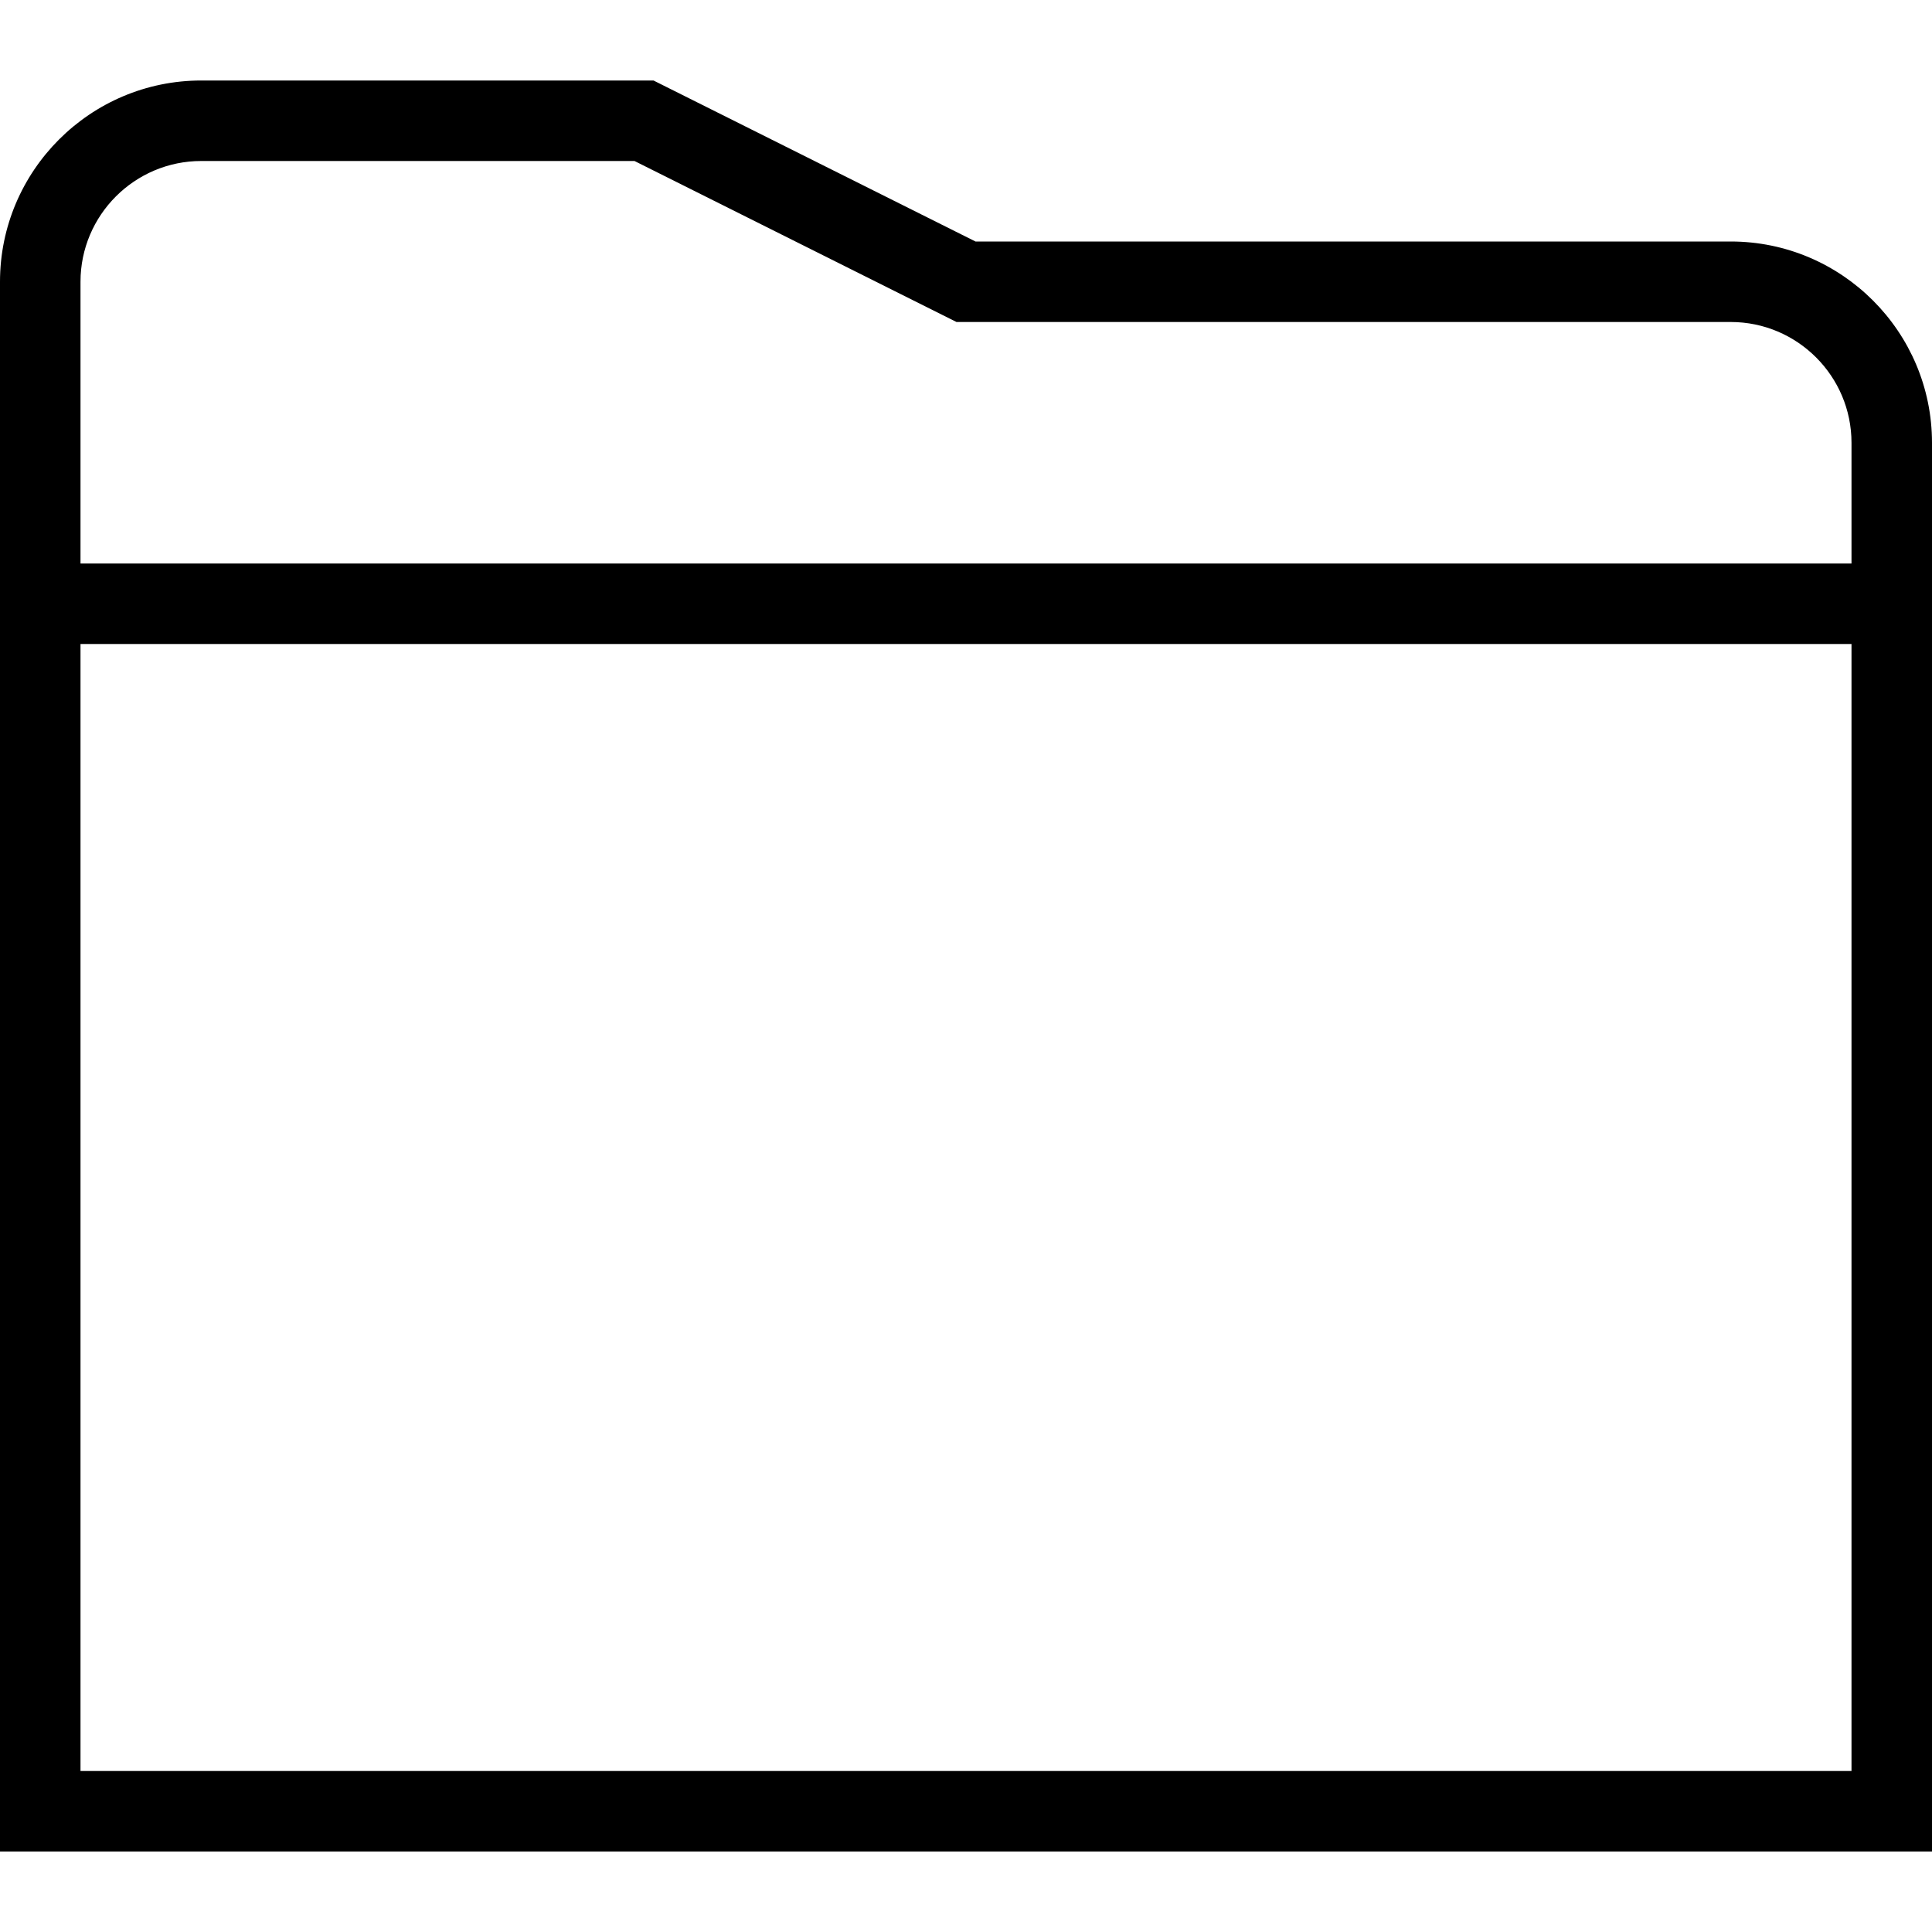
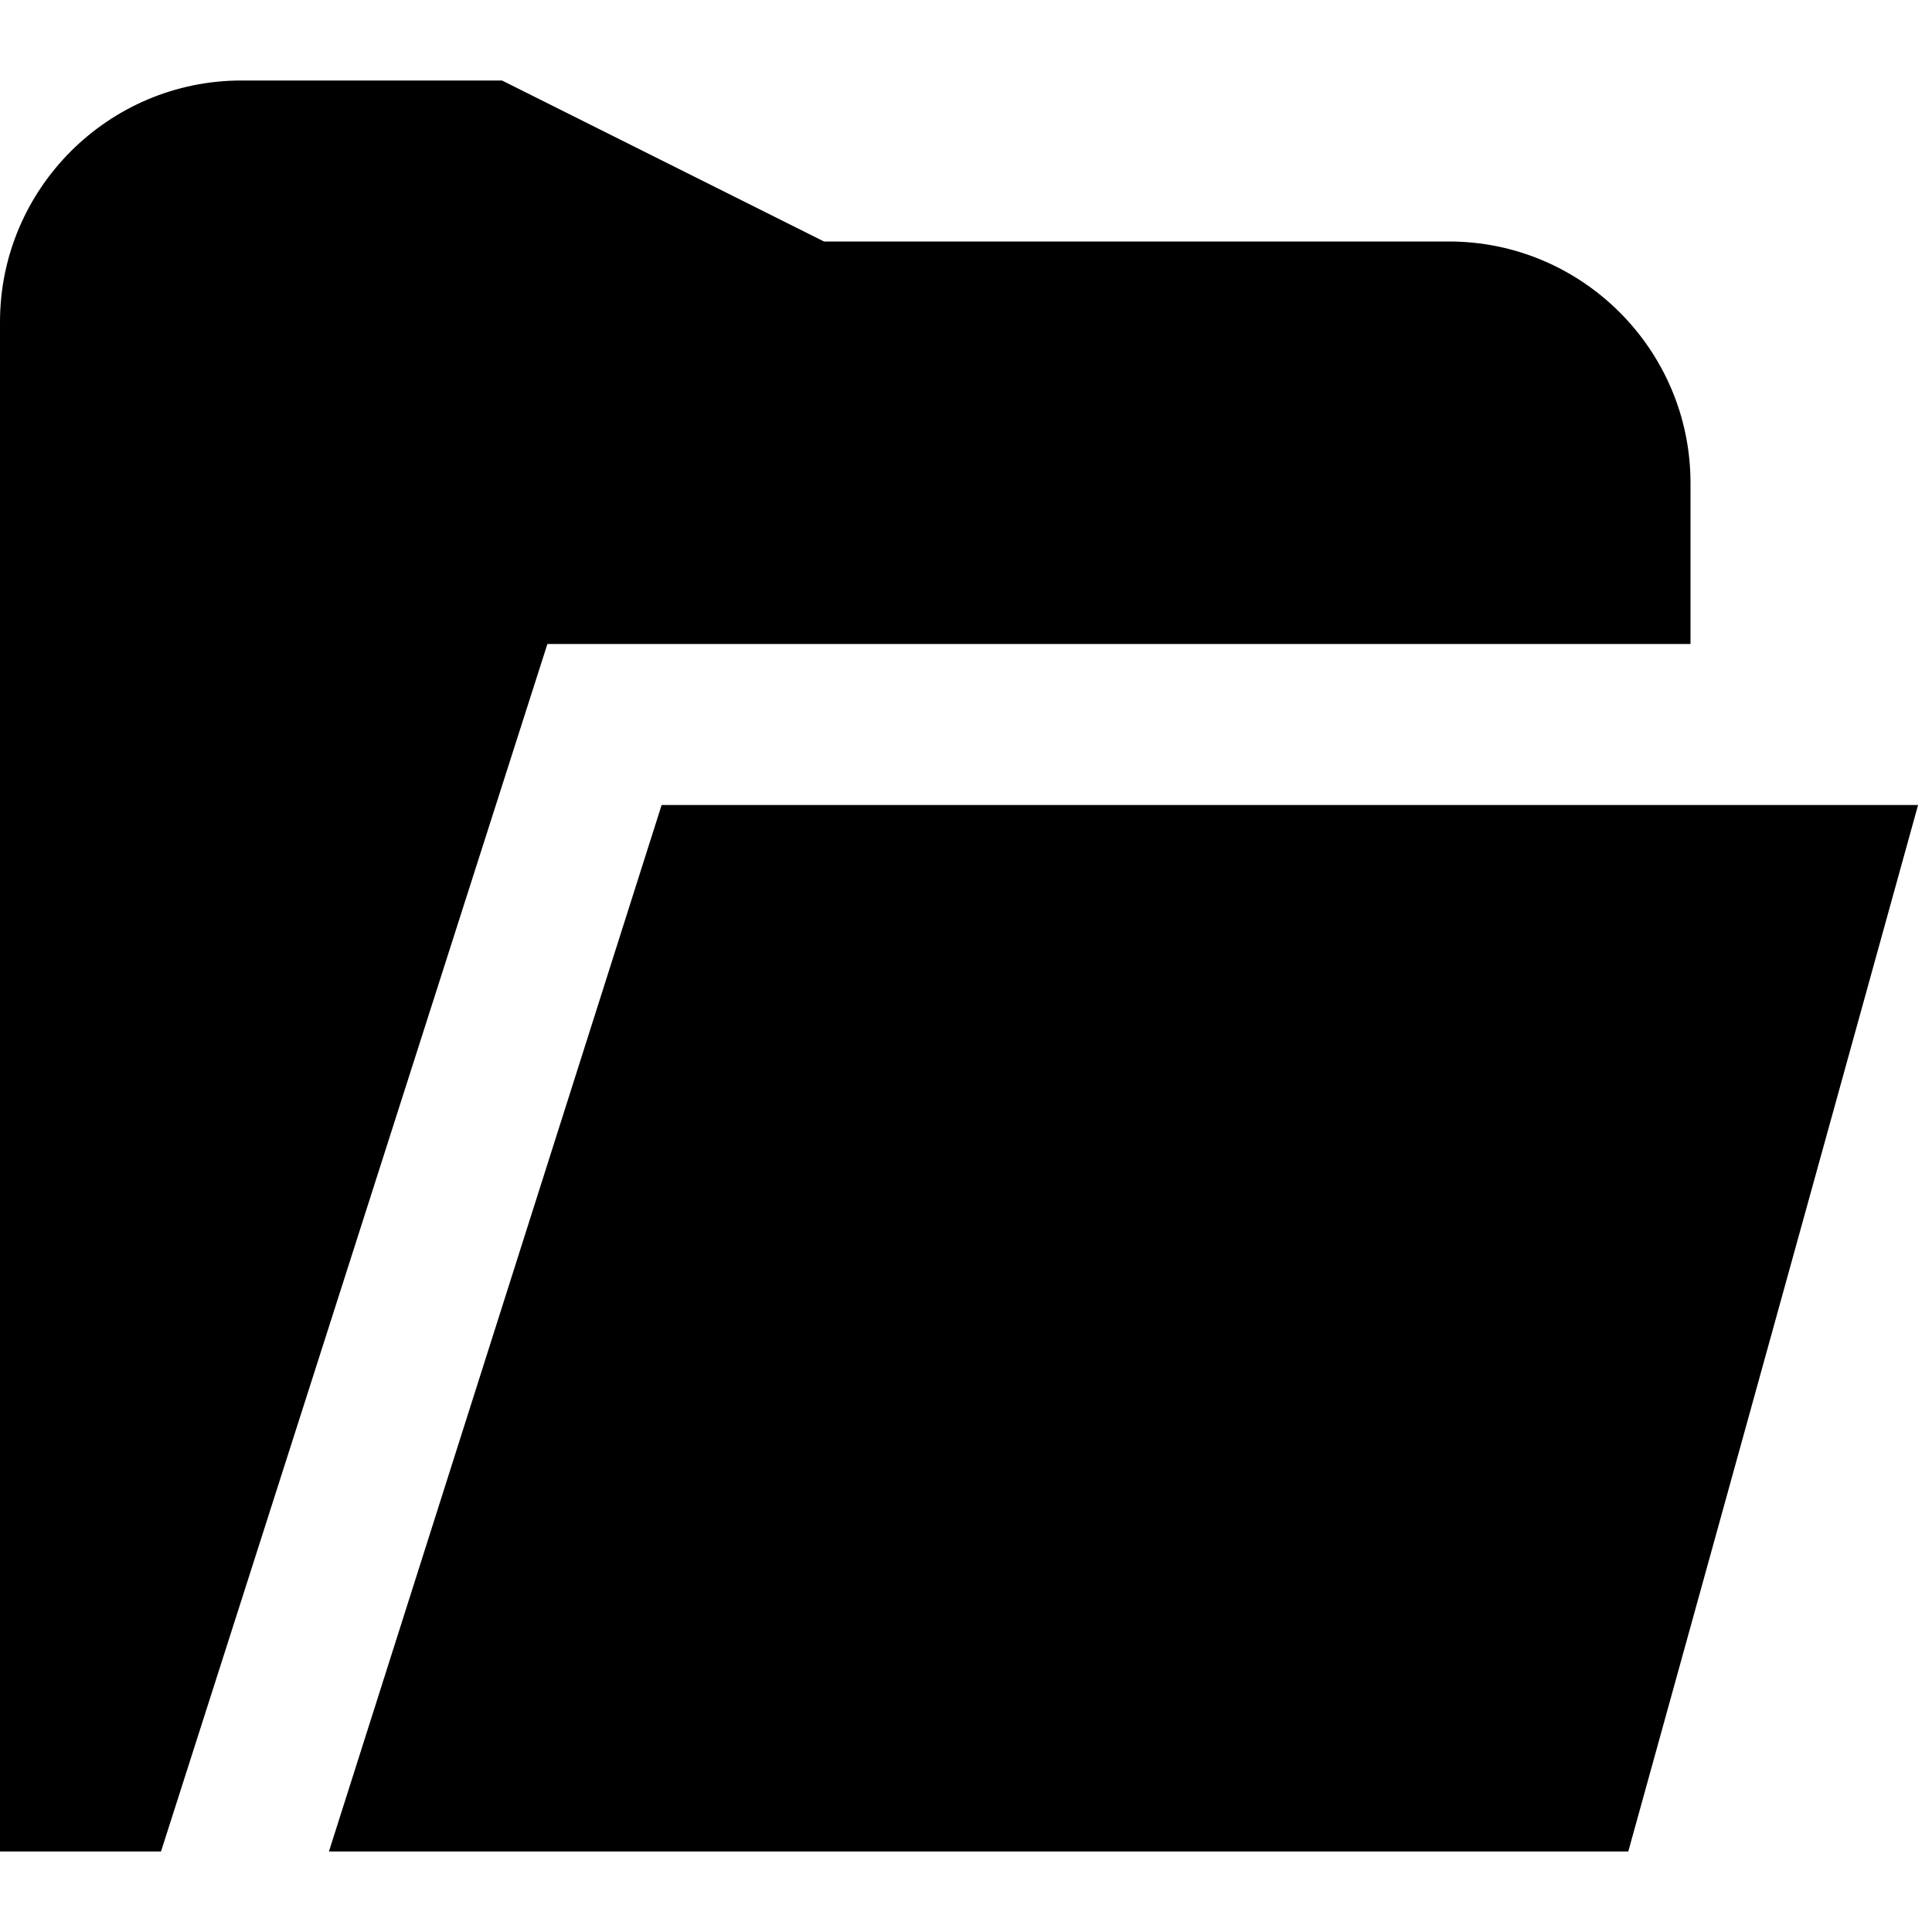
- <svg xmlns="http://www.w3.org/2000/svg" id="Layer_1" data-name="Layer 1" viewBox="0 0 24 24">
-   <path d="M21.5,3H12.118L8.118,1H2.5C1.121,1,0,2.122,0,3.5V23H24V5.5c0-1.378-1.121-2.5-2.5-2.5ZM2.5,2H7.882l4,2h9.618c.827,0,1.5,.673,1.5,1.5v1.5H1V3.5c0-.827,.673-1.5,1.5-1.5ZM1,22V8H23v14H1Z" />
+ <svg xmlns="http://www.w3.org/2000/svg" id="Layer_1" data-name="Layer 1" viewBox="0 0 24 24" width="512" height="512">
+   <path d="m23.827,10l-3.6,13H4.086l4.133-13h15.608ZM2,23l4.8-15h14.2s0-2,0-2c0-1.654-1.346-3-3-3h-7.764L6.236,1h-3.236C1.346,1,0,2.346,0,4v19h2Z" />
</svg>
